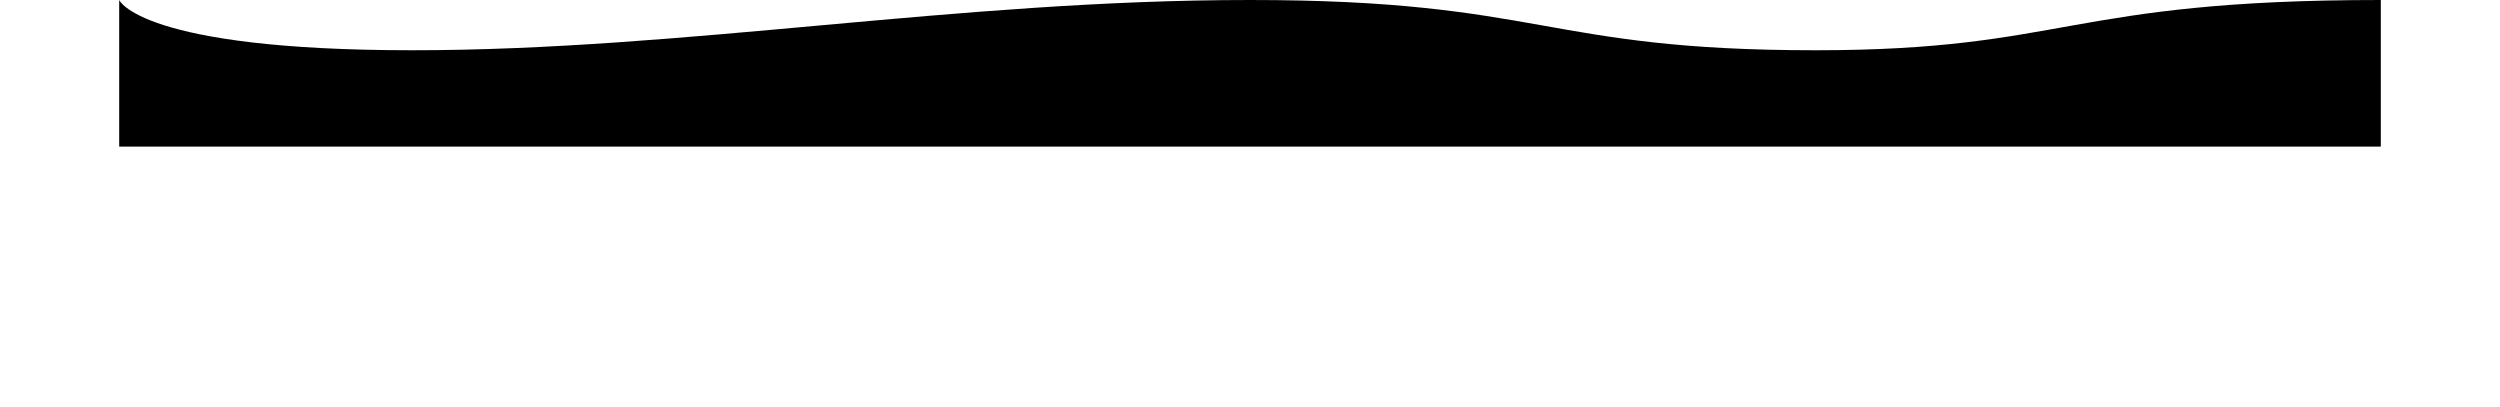
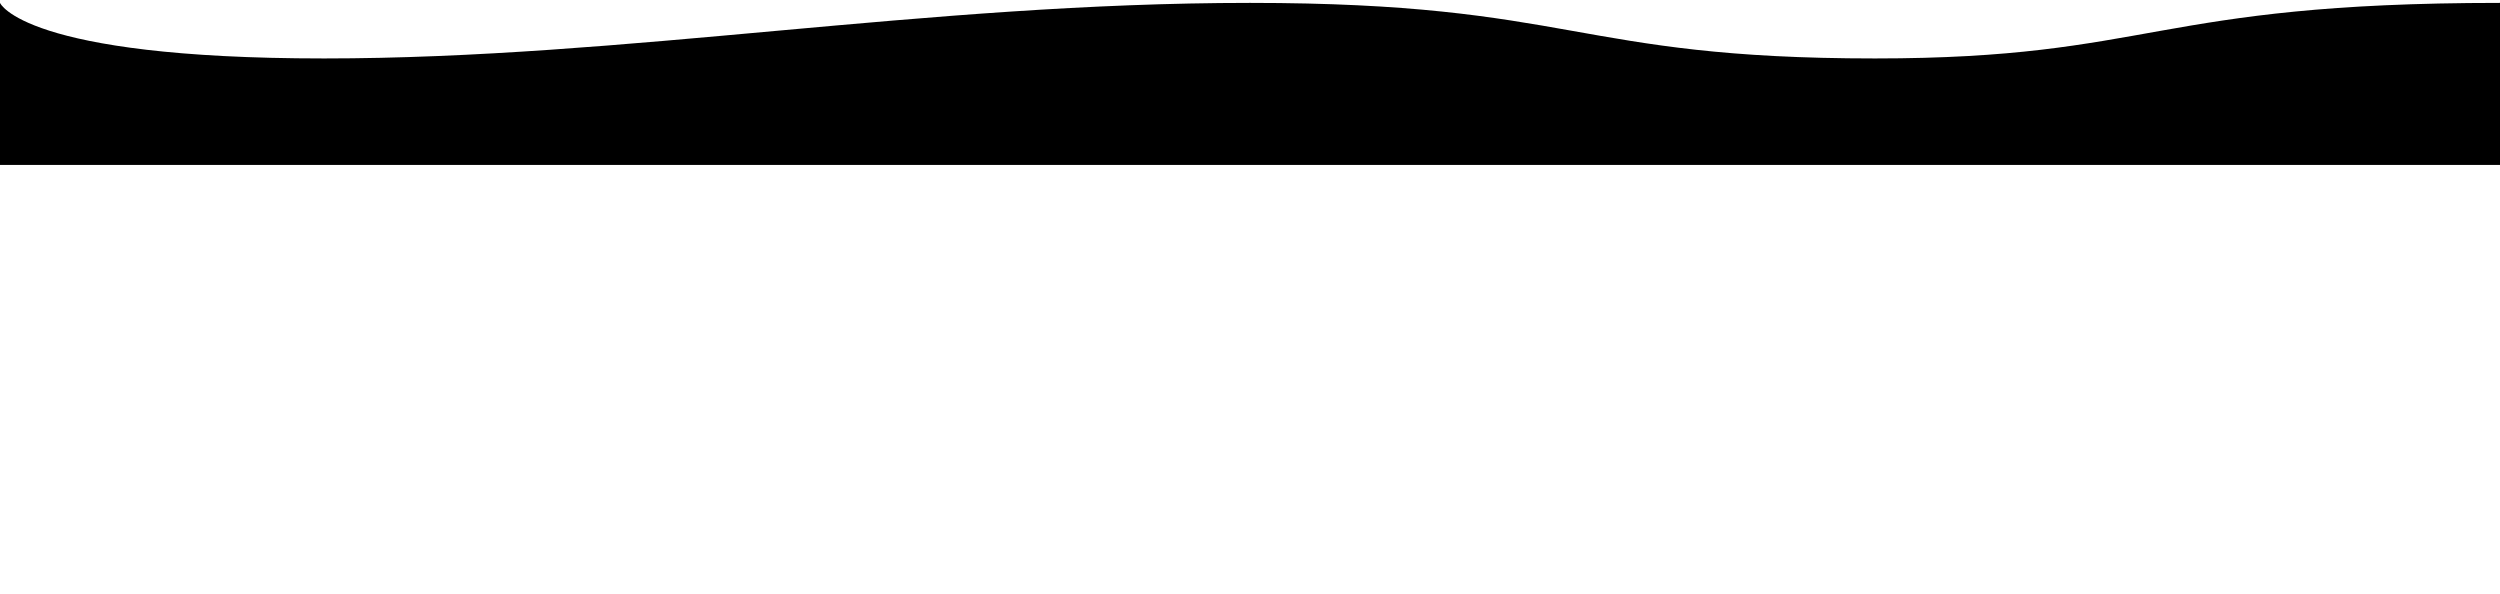
- <svg class="Wave" viewBox="0 0 540 97" width="400" height="65">
+ <svg class="Wave" viewBox="0 0 540 127" width="400" height="95">
  <path d="M405,12C340,12,340,0,270,0S135,12,70,12,0,0,0,0V35h540V0C465,0,465,12,405,12Z">
    <animate dur="5s" repeatCount="indefinite" attributeName="d" values="         M405,12C340,12,340,0,270,0S135,12,70,12,0,0,0,0V35h540V0C465,0,465,12,405,12Z;         M405,0C340,0,340,11,270,11S135,0,70,0,0,12,0,12v23h540V12C465,12,465,0,405,0Z;         M405,12C340,12,340,0,270,0S135,12,70,12,0,0,0,0V35h540V0C465,0,465,12,405,12Z       " />
  </path>
</svg>
